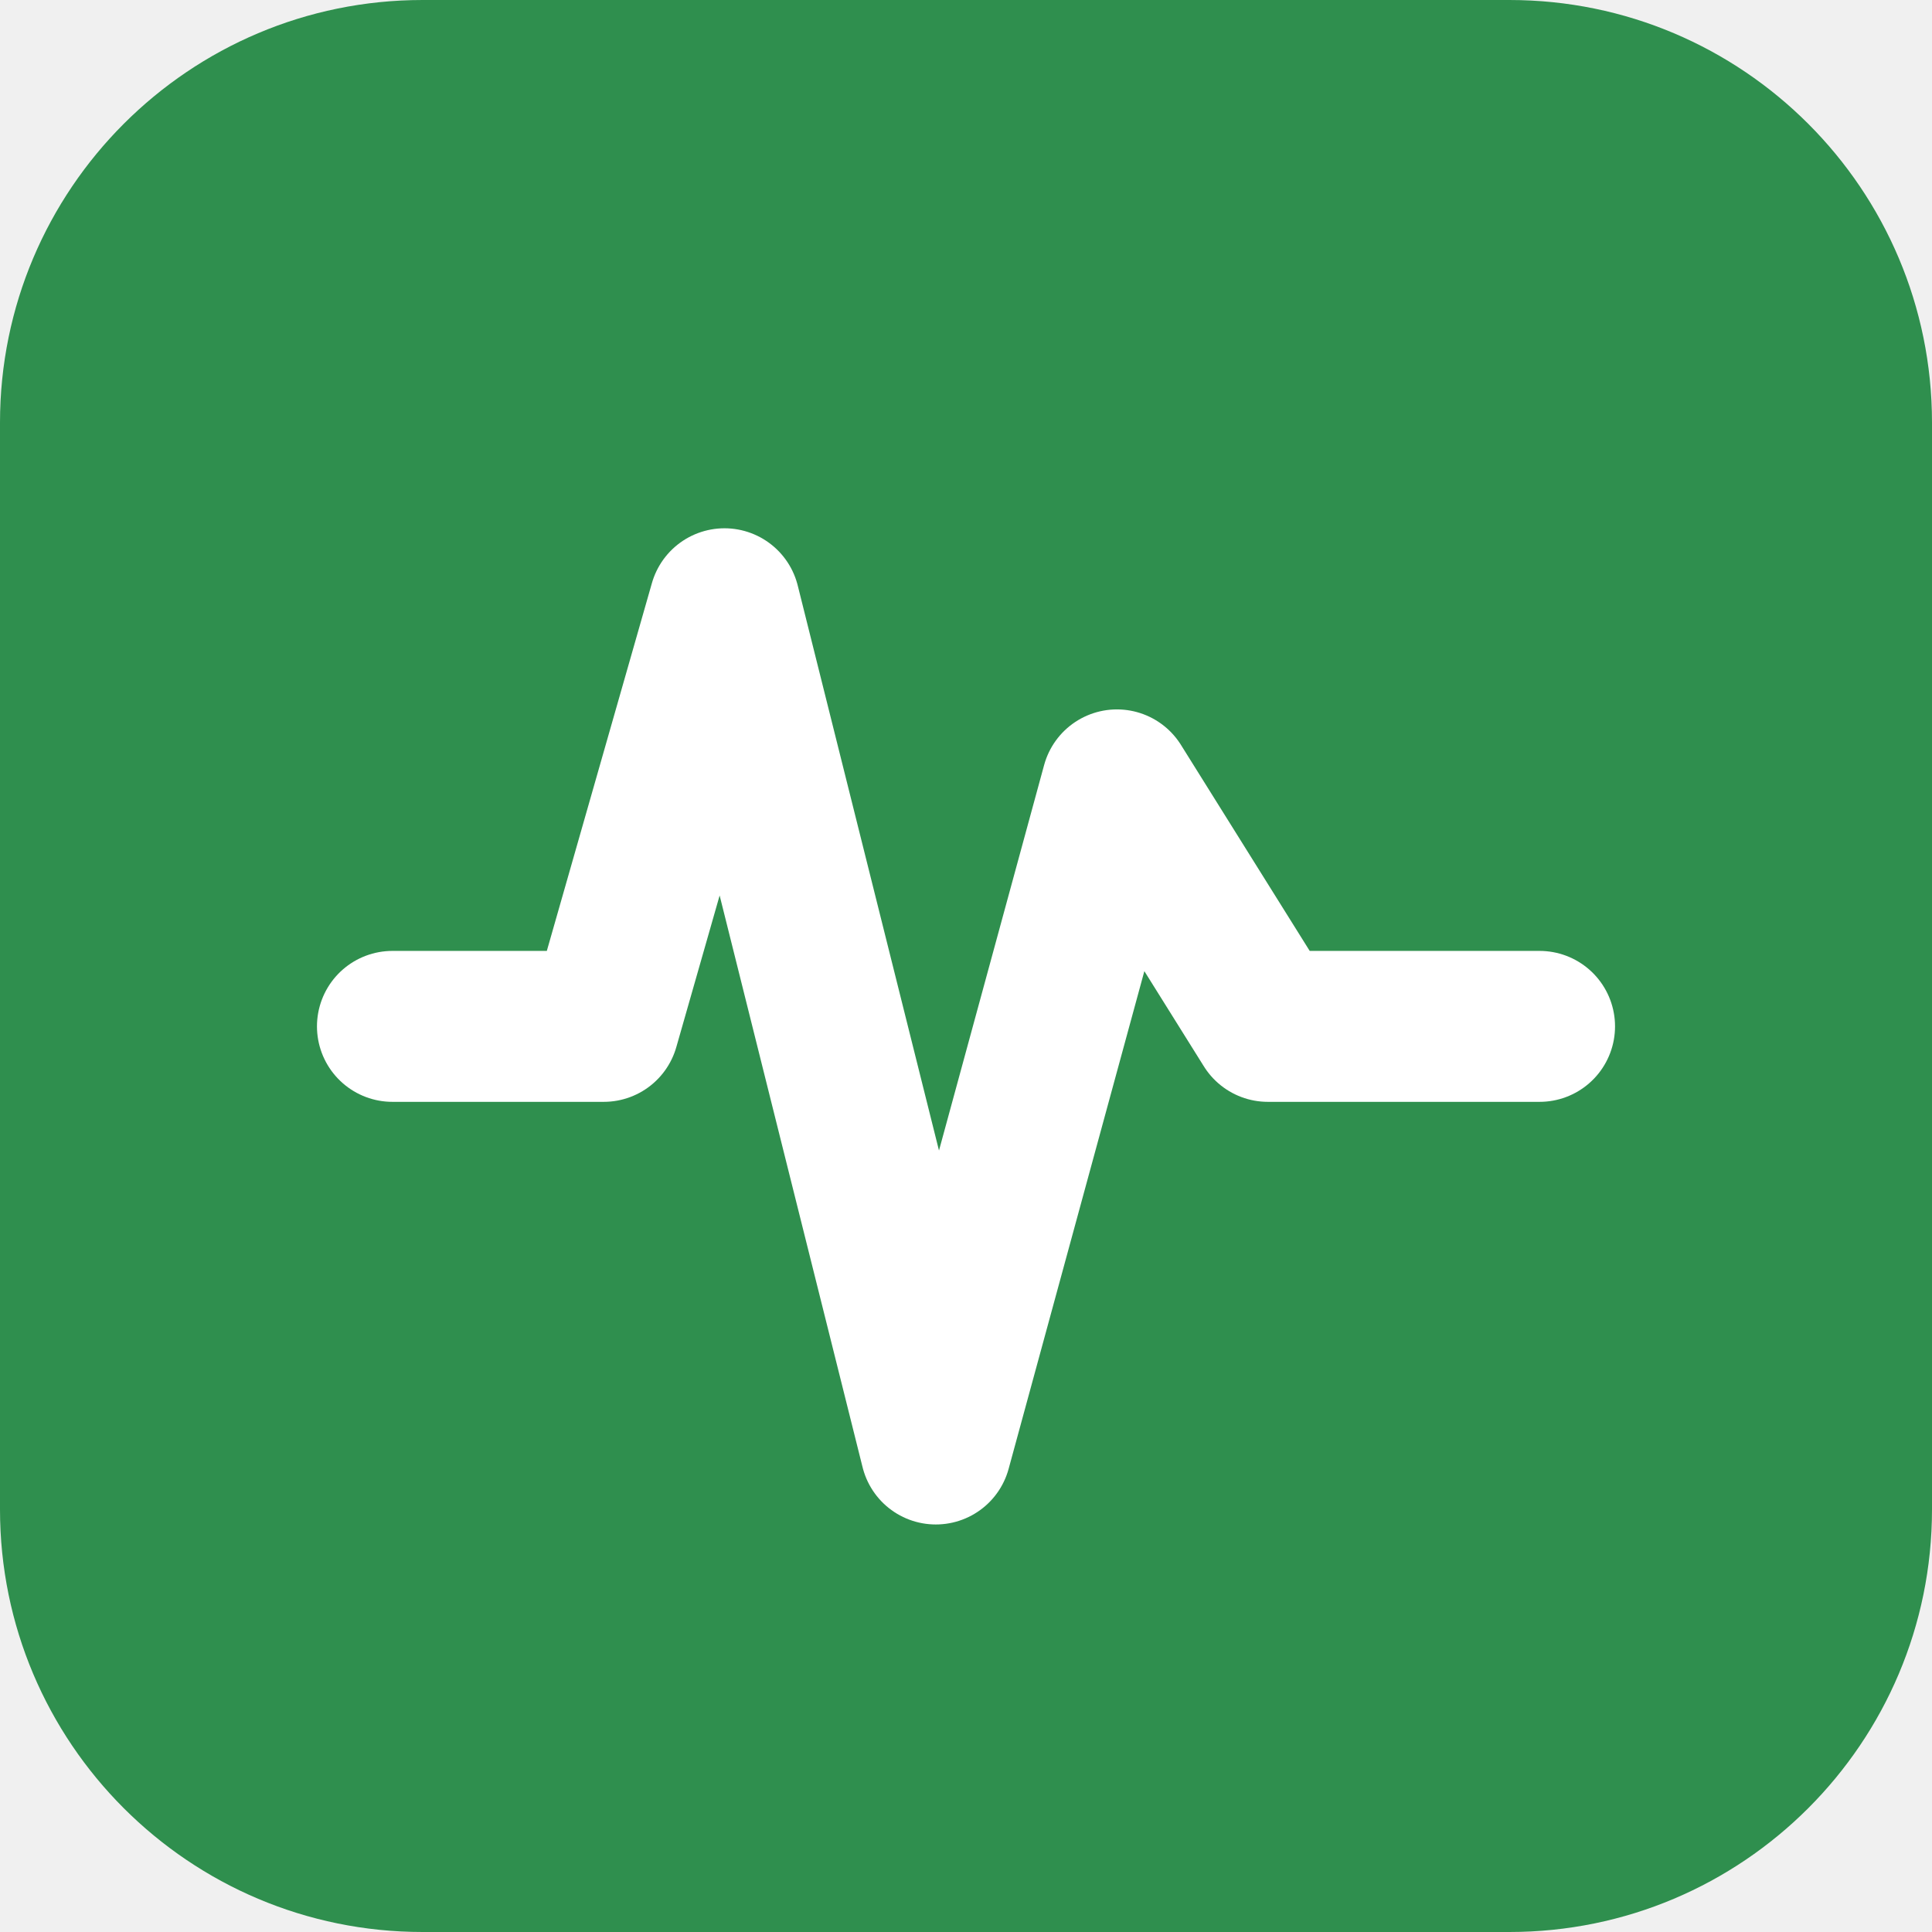
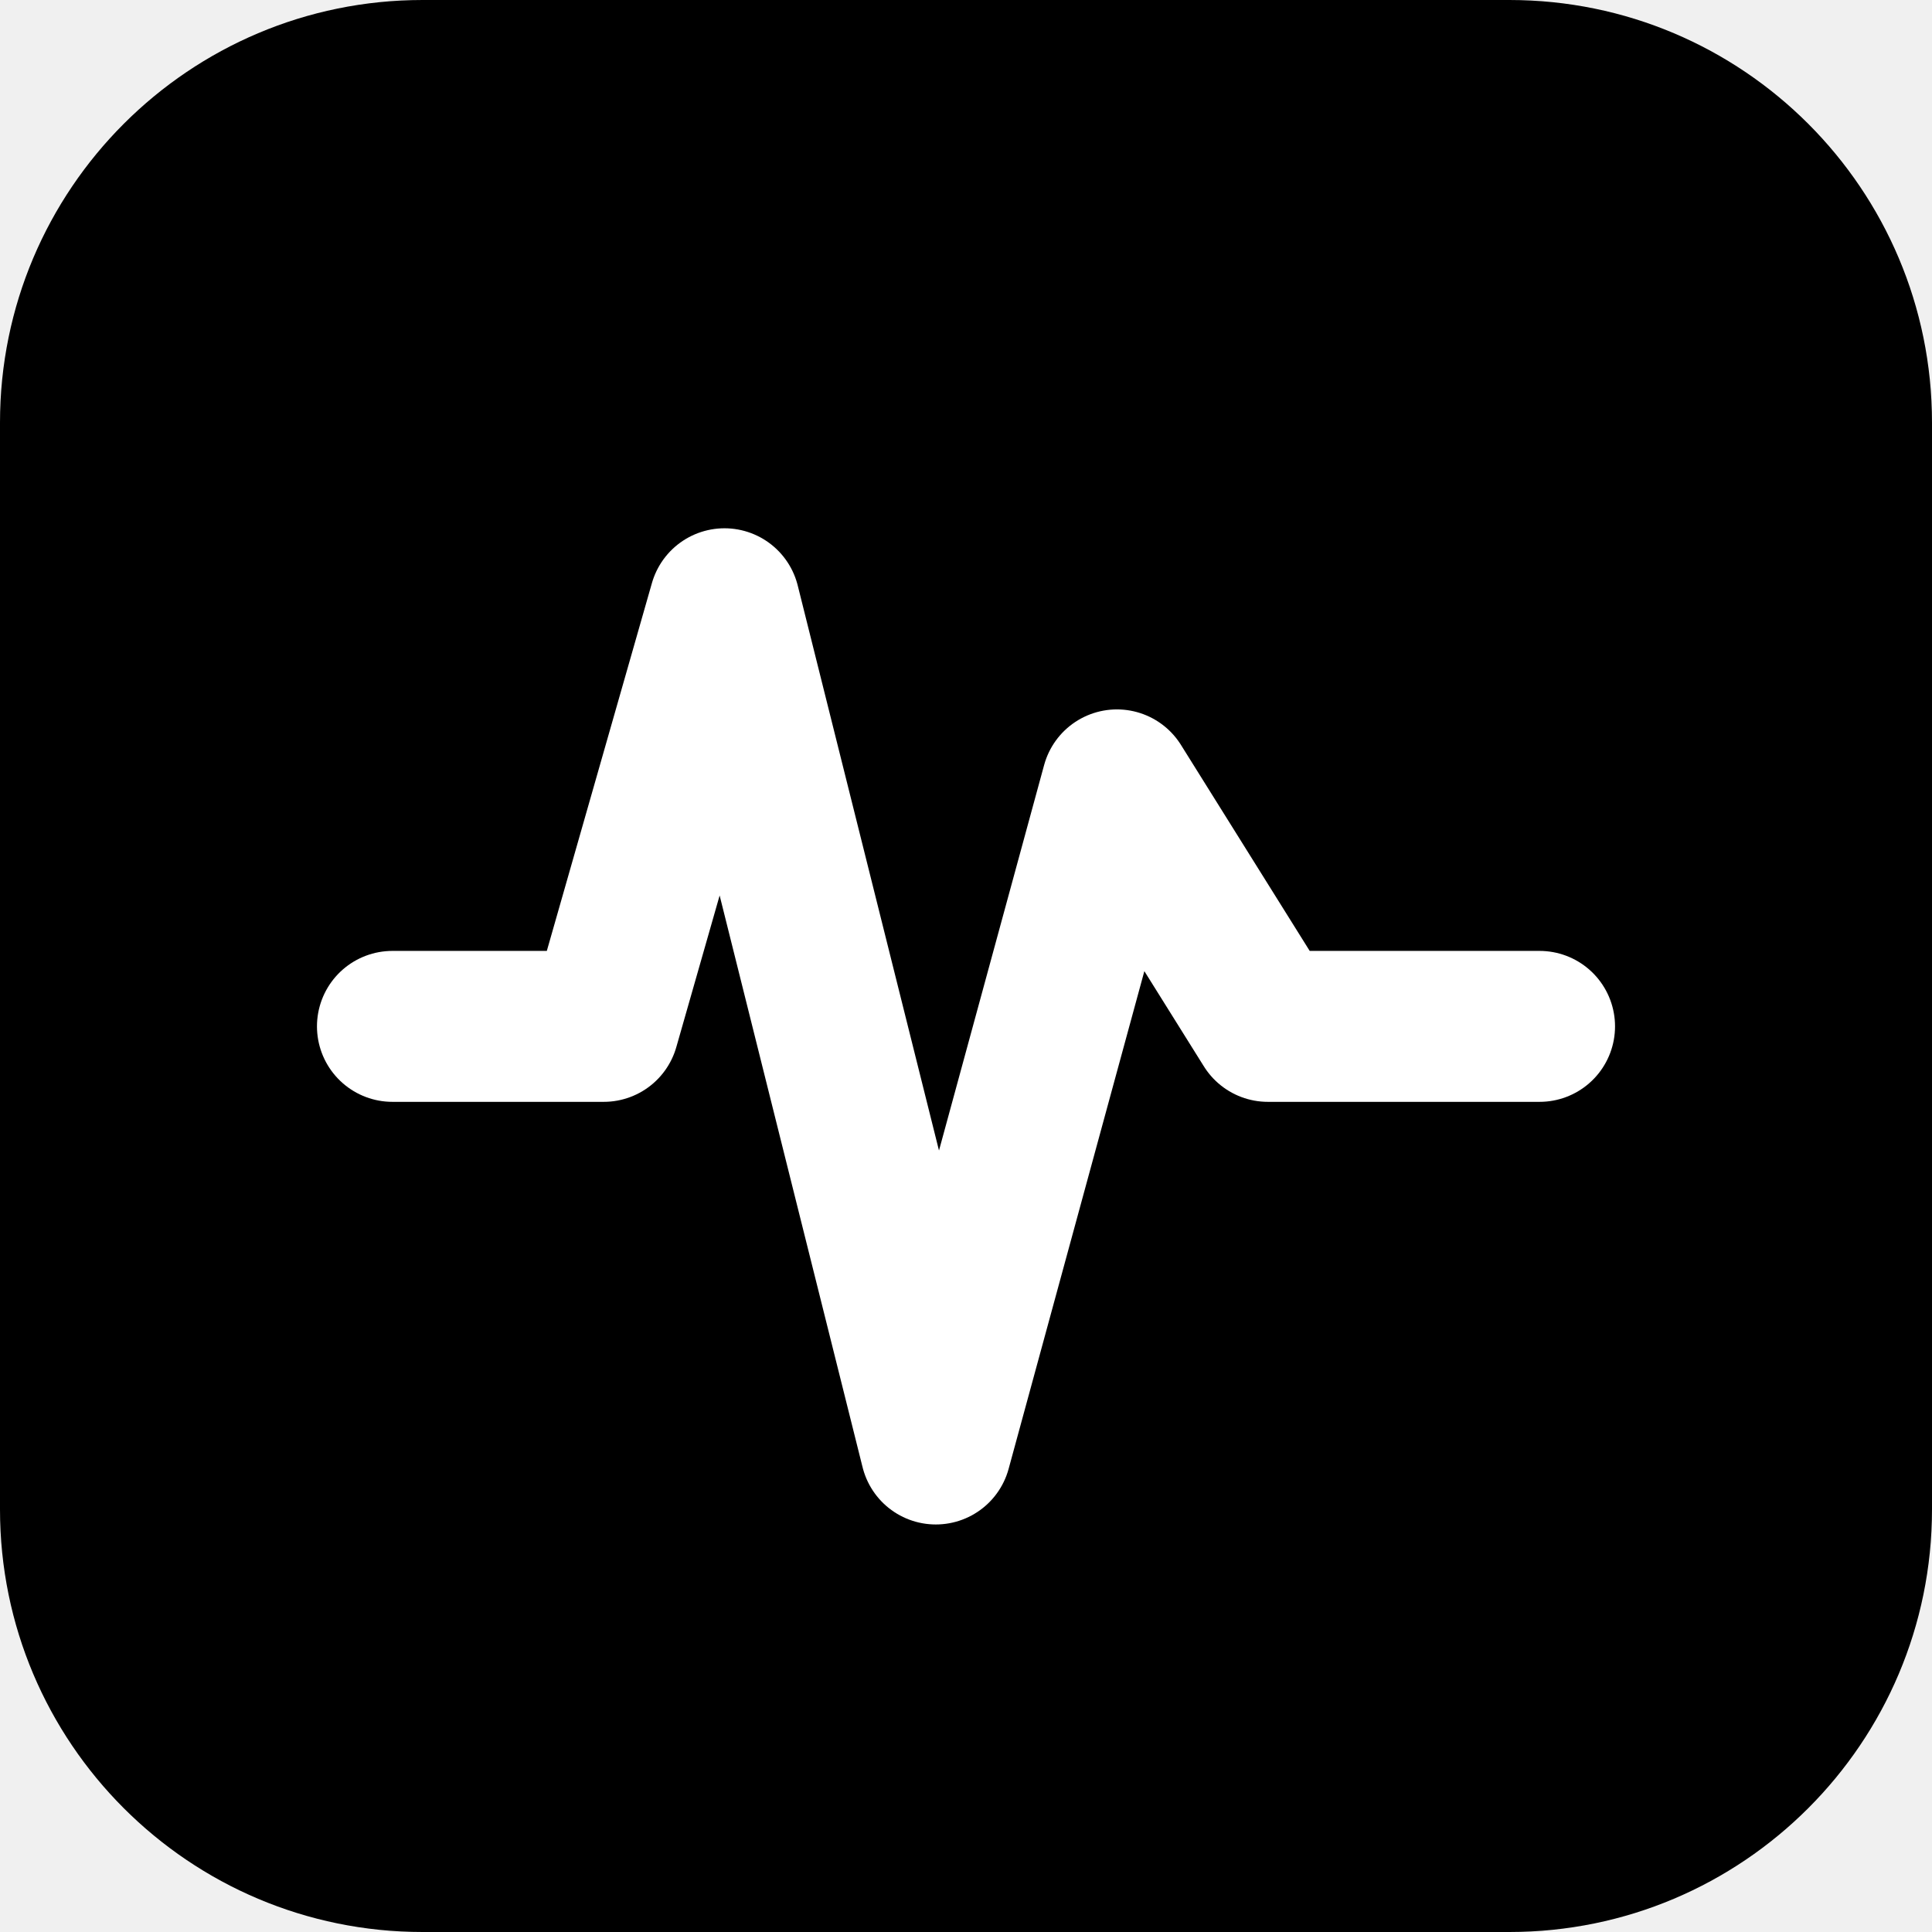
<svg xmlns="http://www.w3.org/2000/svg" viewBox="0 0 64 64">
-   <rect width="64" height="64" rx="14" fill="#2f8f4e" />
+   <rect width="64" height="64" rx="14" fill="#000000" />
  <path d="M13 34h7l4-14 7 28 6-22 5 8h9" fill="none" stroke="#ffffff" stroke-linecap="round" stroke-linejoin="round" stroke-width="5" />
</svg>
